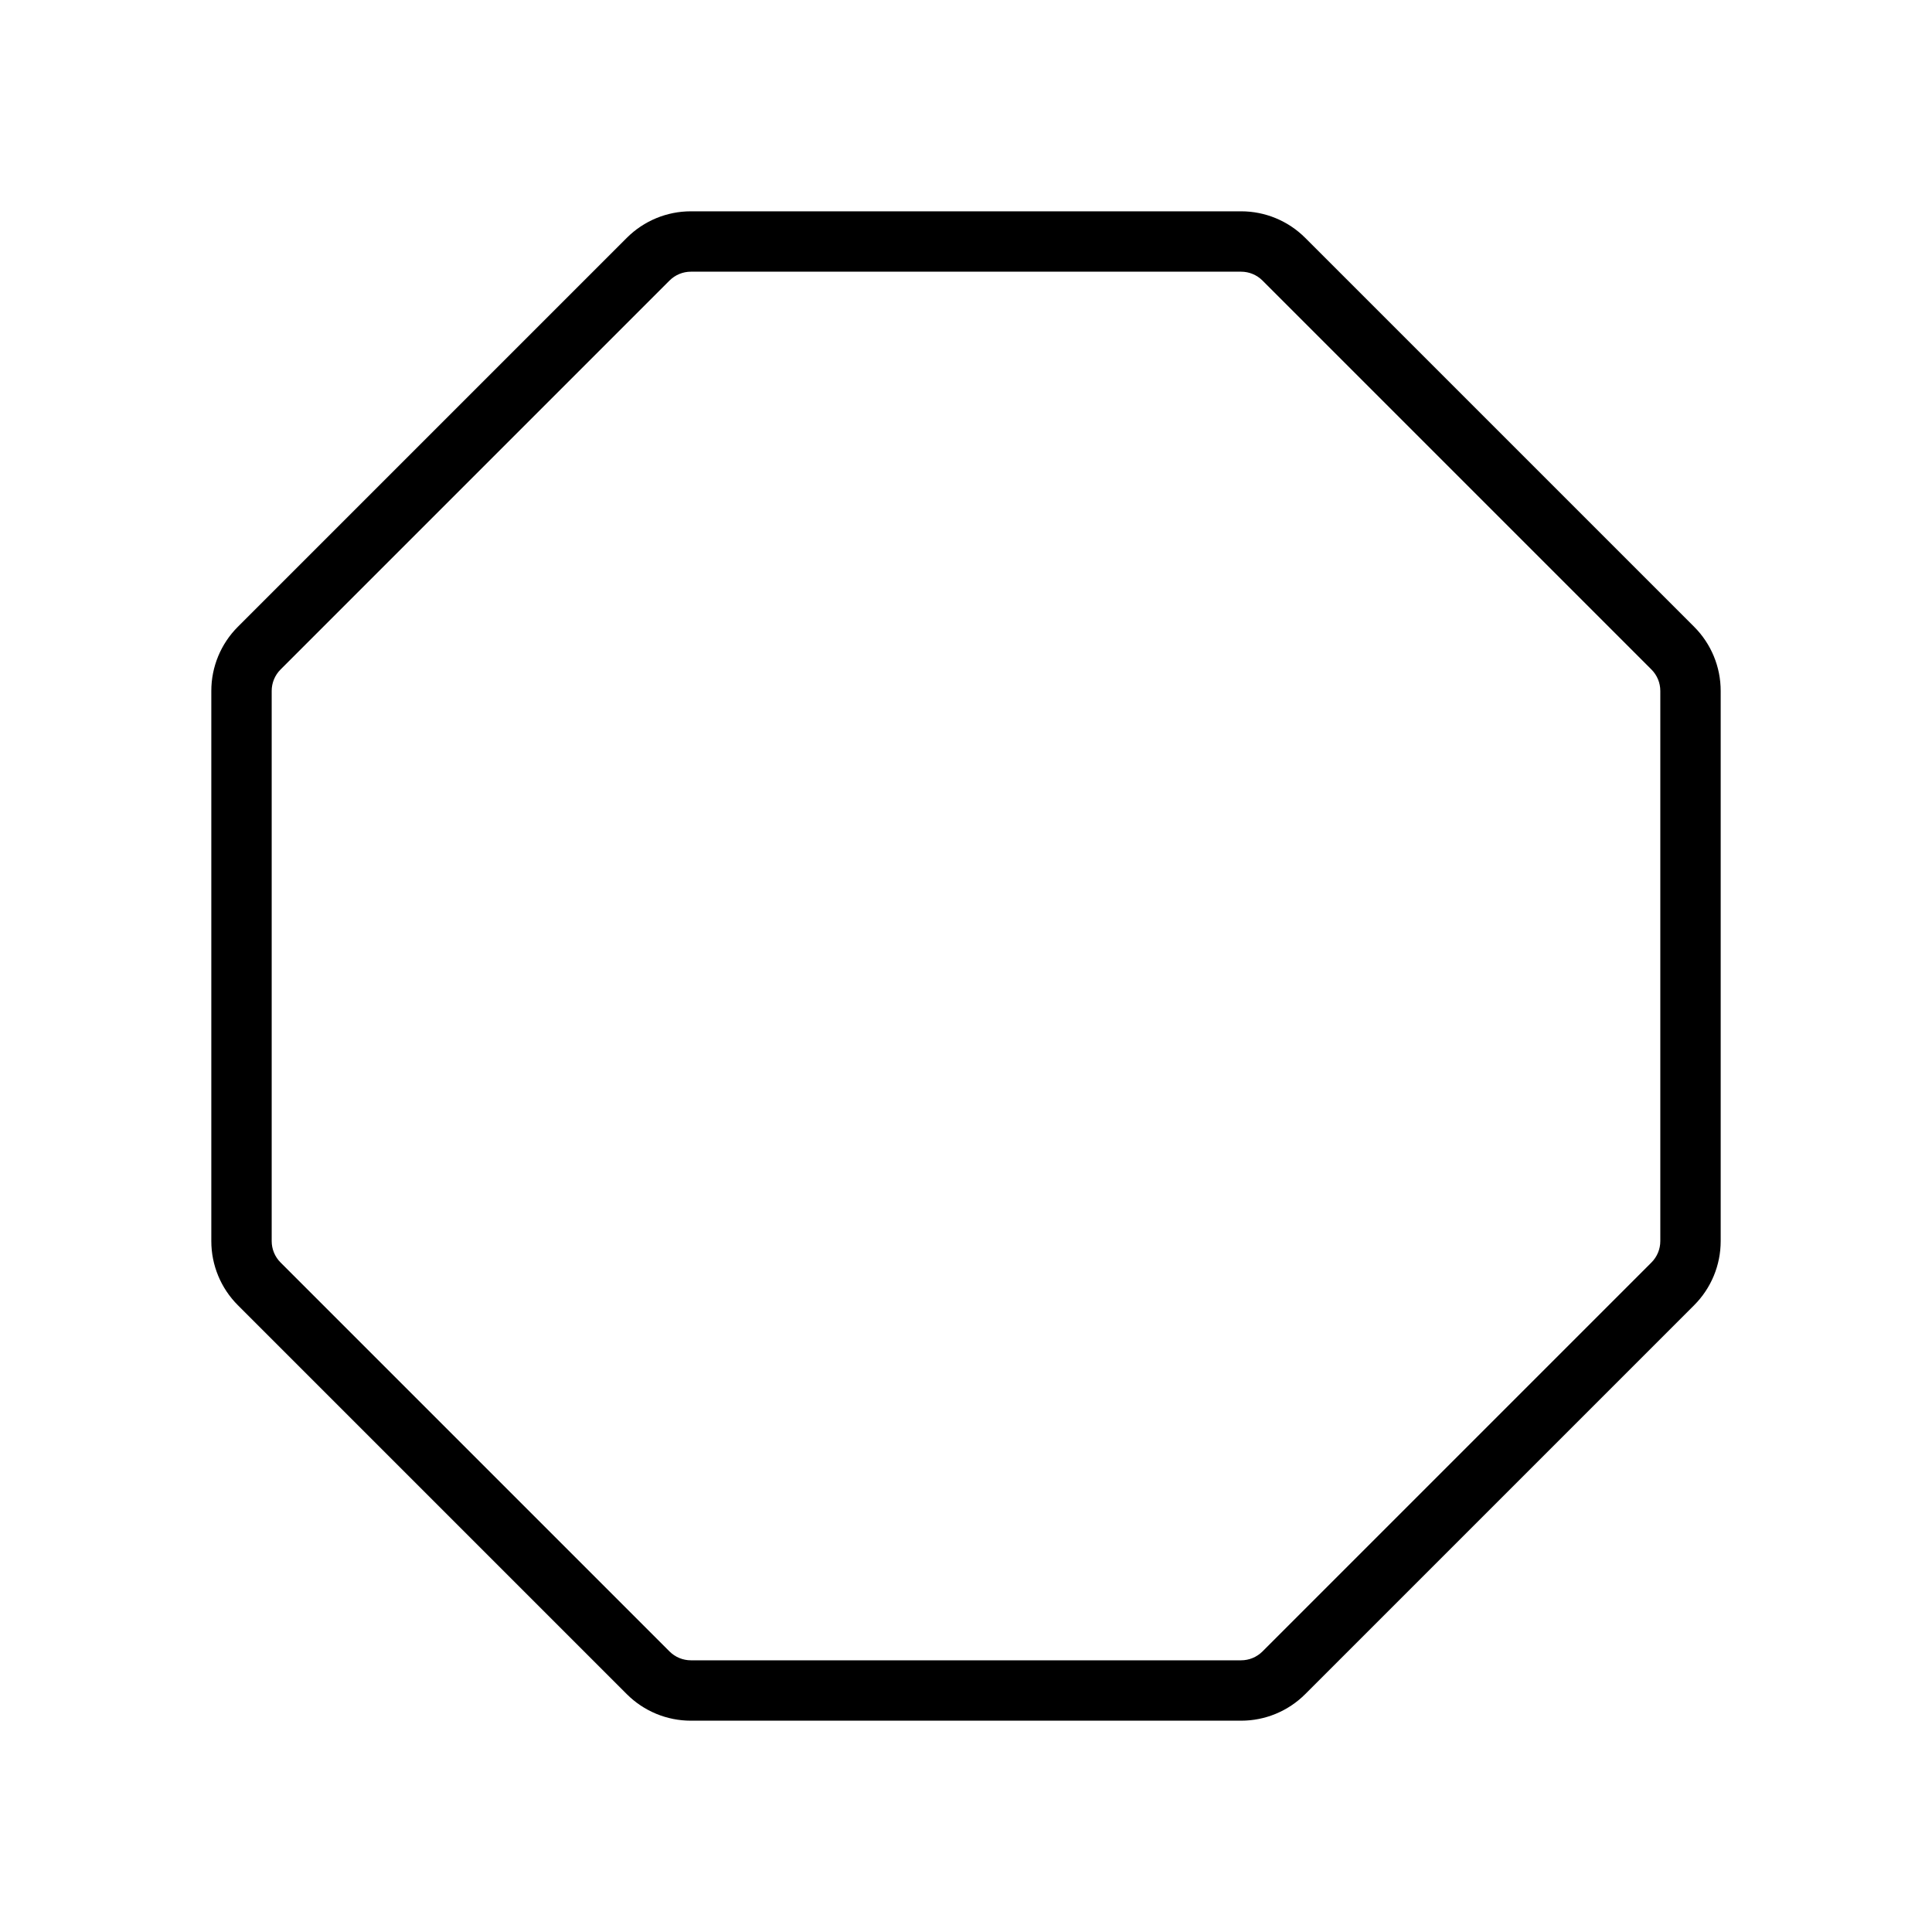
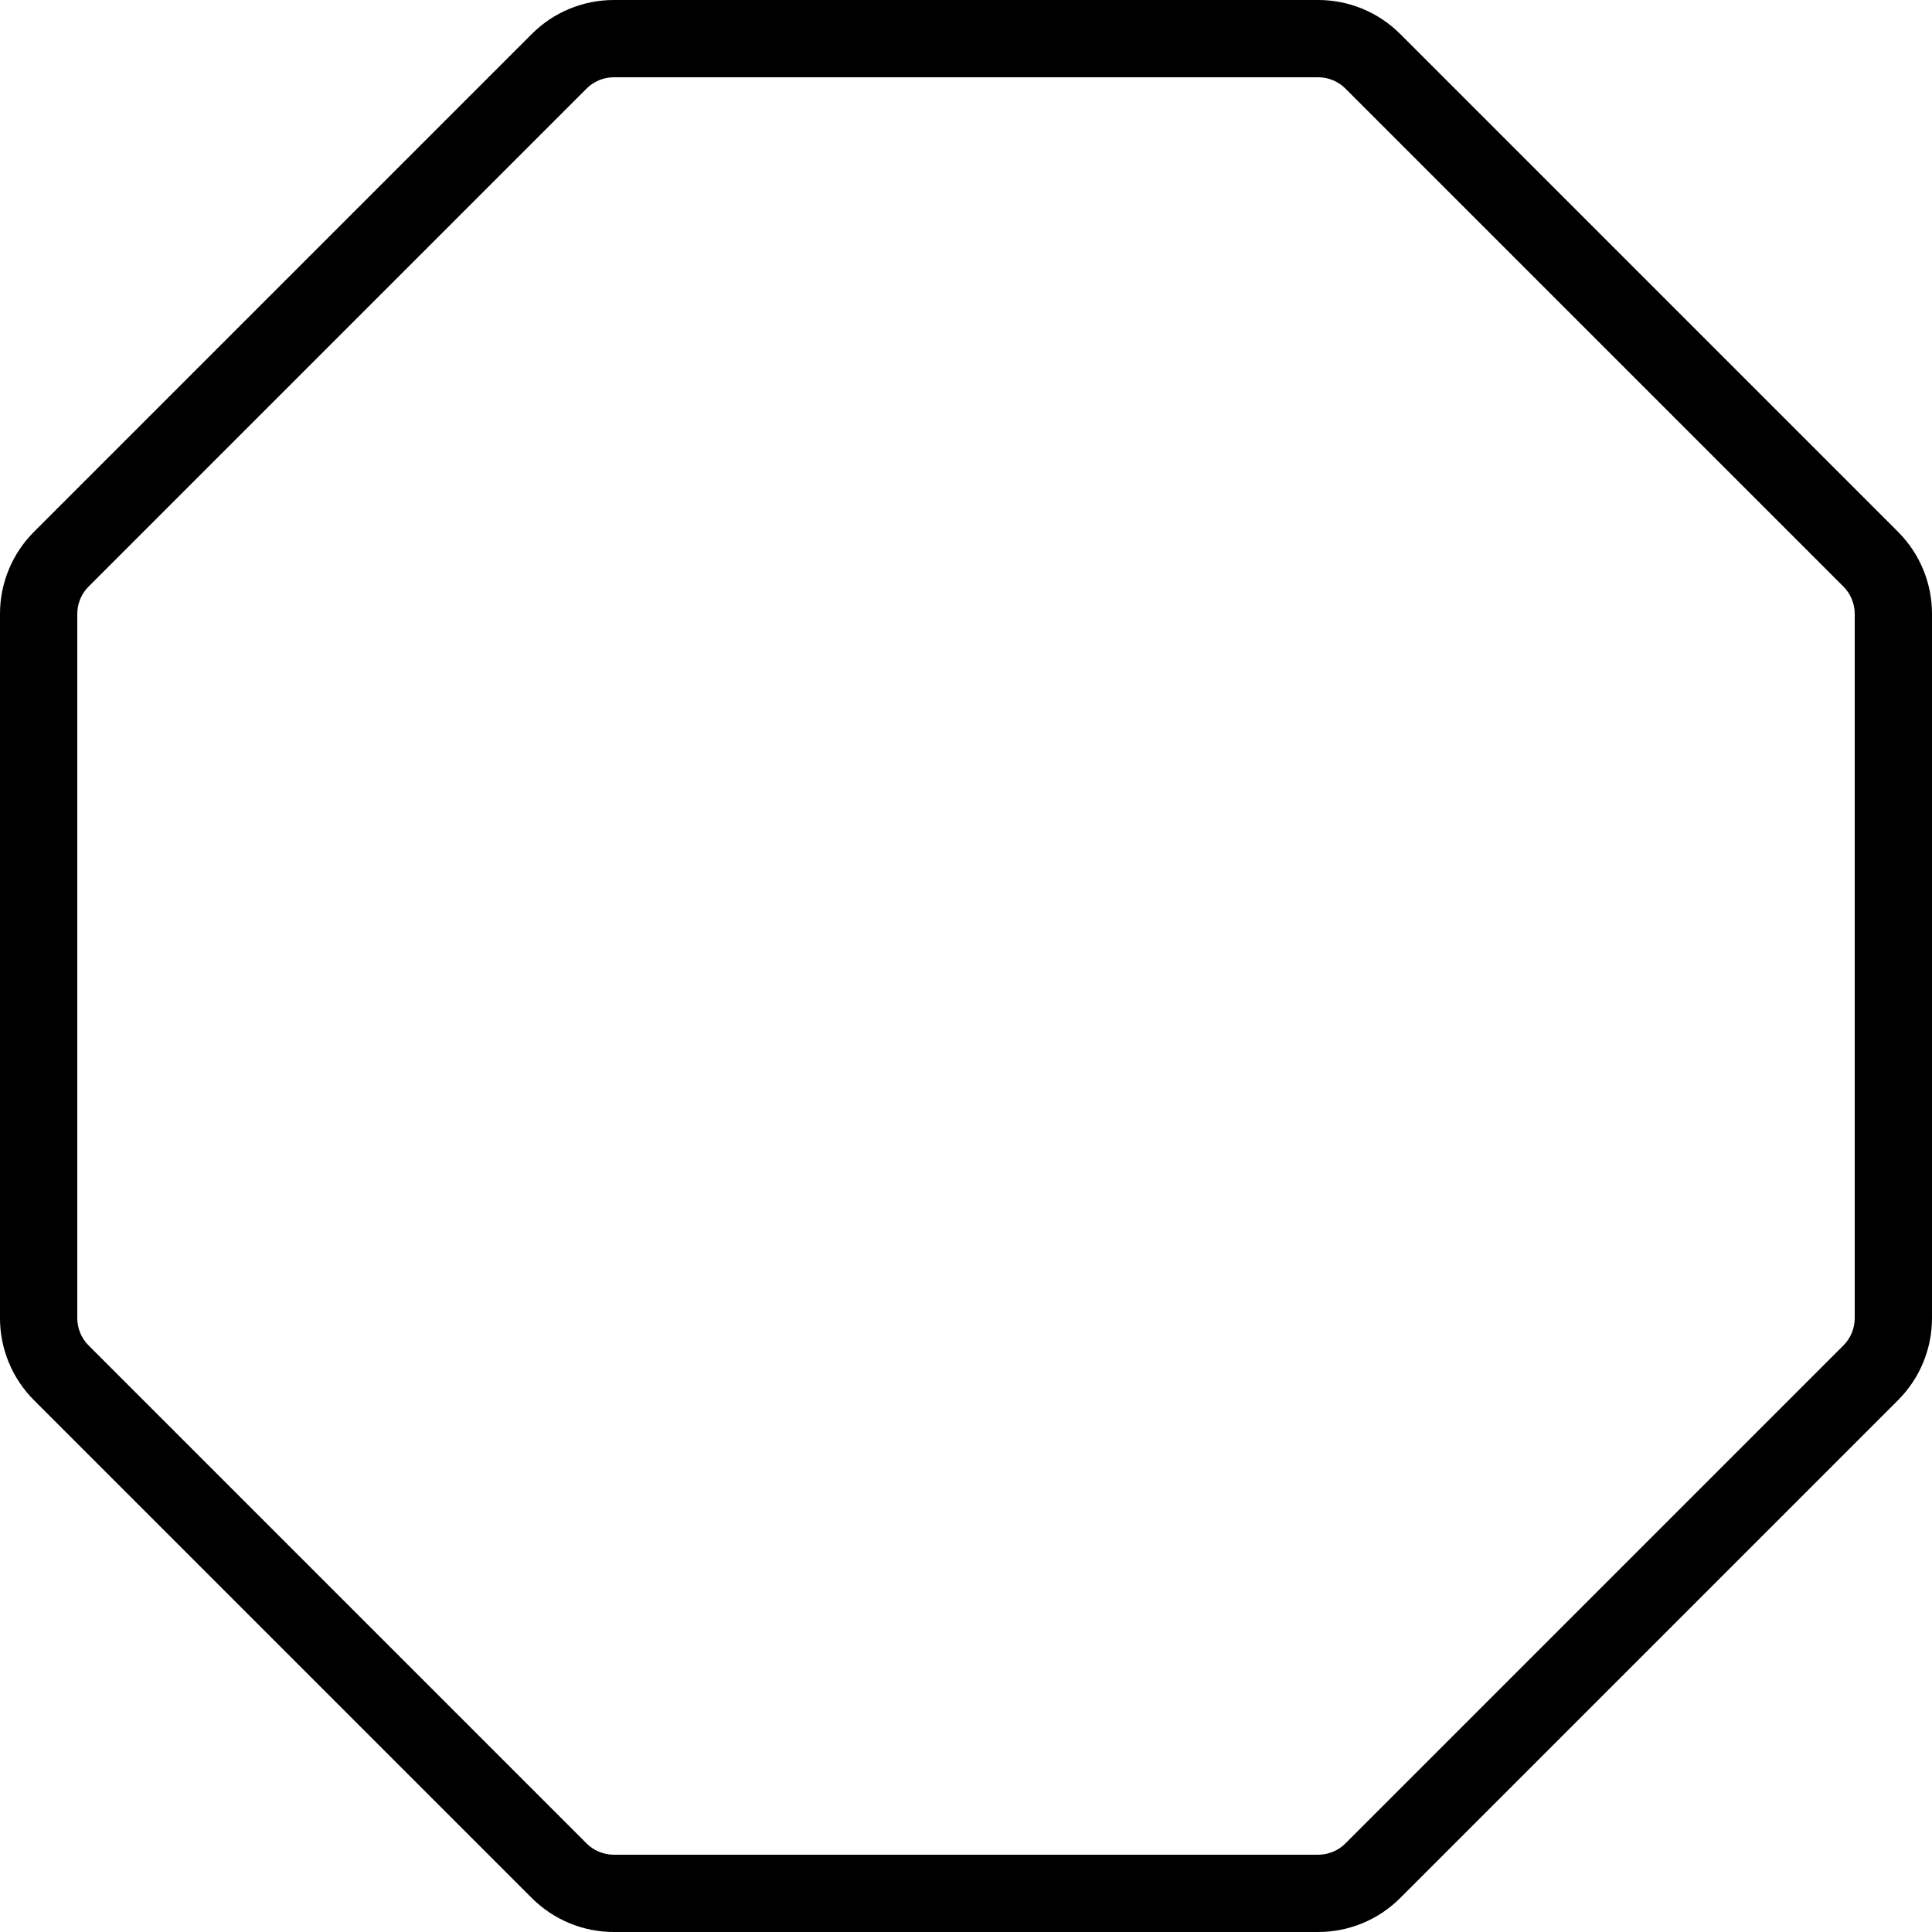
- <svg xmlns="http://www.w3.org/2000/svg" width="32" height="32" fill="#000000" viewBox="0 0 256 256">
-   <path d="M224.49,83.06,172.94,31.51A12,12,0,0,0,164.45,28H91.55a12,12,0,0,0-8.49,3.51L31.51,83.06A12,12,0,0,0,28,91.55v72.9a12,12,0,0,0,3.51,8.49l51.55,51.55A12,12,0,0,0,91.55,228h72.9a12,12,0,0,0,8.49-3.51l51.55-51.55a12,12,0,0,0,3.51-8.49V91.55A12,12,0,0,0,224.49,83.06ZM220,164.45a4,4,0,0,1-1.17,2.83l-51.55,51.55a4,4,0,0,1-2.83,1.17H91.55a4,4,0,0,1-2.83-1.17L37.17,167.28A4,4,0,0,1,36,164.45V91.55a4,4,0,0,1,1.17-2.83L88.72,37.17A4,4,0,0,1,91.55,36h72.9a4,4,0,0,1,2.83,1.17l51.55,51.55A4,4,0,0,1,220,91.55Z" />
+ <svg xmlns="http://www.w3.org/2000/svg" width="300" height="300" viewBox="0 0 300 300" fill="currentColor">
+   <defs>
+     <clipPath id="clip-iPhone_14_Pro_1">
+       <rect width="300" height="300" />
+     </clipPath>
+   </defs>
+   <g id="iPhone_14_Pro_1" data-name="iPhone 14 Pro – 1" clip-path="url(#clip-iPhone_14_Pro_1)">
+     <path id="octagon" d="M322.735,110.59,245.41,33.265A18,18,0,0,0,232.675,28H123.325a18,18,0,0,0-12.735,5.265L33.265,110.59A18,18,0,0,0,28,123.325v109.35a18,18,0,0,0,5.265,12.735l77.325,77.325A18,18,0,0,0,123.325,328h109.35a18,18,0,0,0,12.735-5.265l77.325-77.325A18,18,0,0,0,328,232.675V123.325a18,18,0,0,0-5.265-12.735ZM316,232.675a6,6,0,0,1-1.755,4.245L236.92,314.245A6,6,0,0,1,232.675,316H123.325a6,6,0,0,1-4.245-1.755L41.755,236.92A6,6,0,0,1,40,232.675V123.325a6,6,0,0,1,1.755-4.245L119.08,41.755A6,6,0,0,1,123.325,40h109.35a6,6,0,0,1,4.245,1.755l77.325,77.325A6,6,0,0,1,316,123.325Z" transform="translate(-28 -28)" />
+   </g>
</svg>
